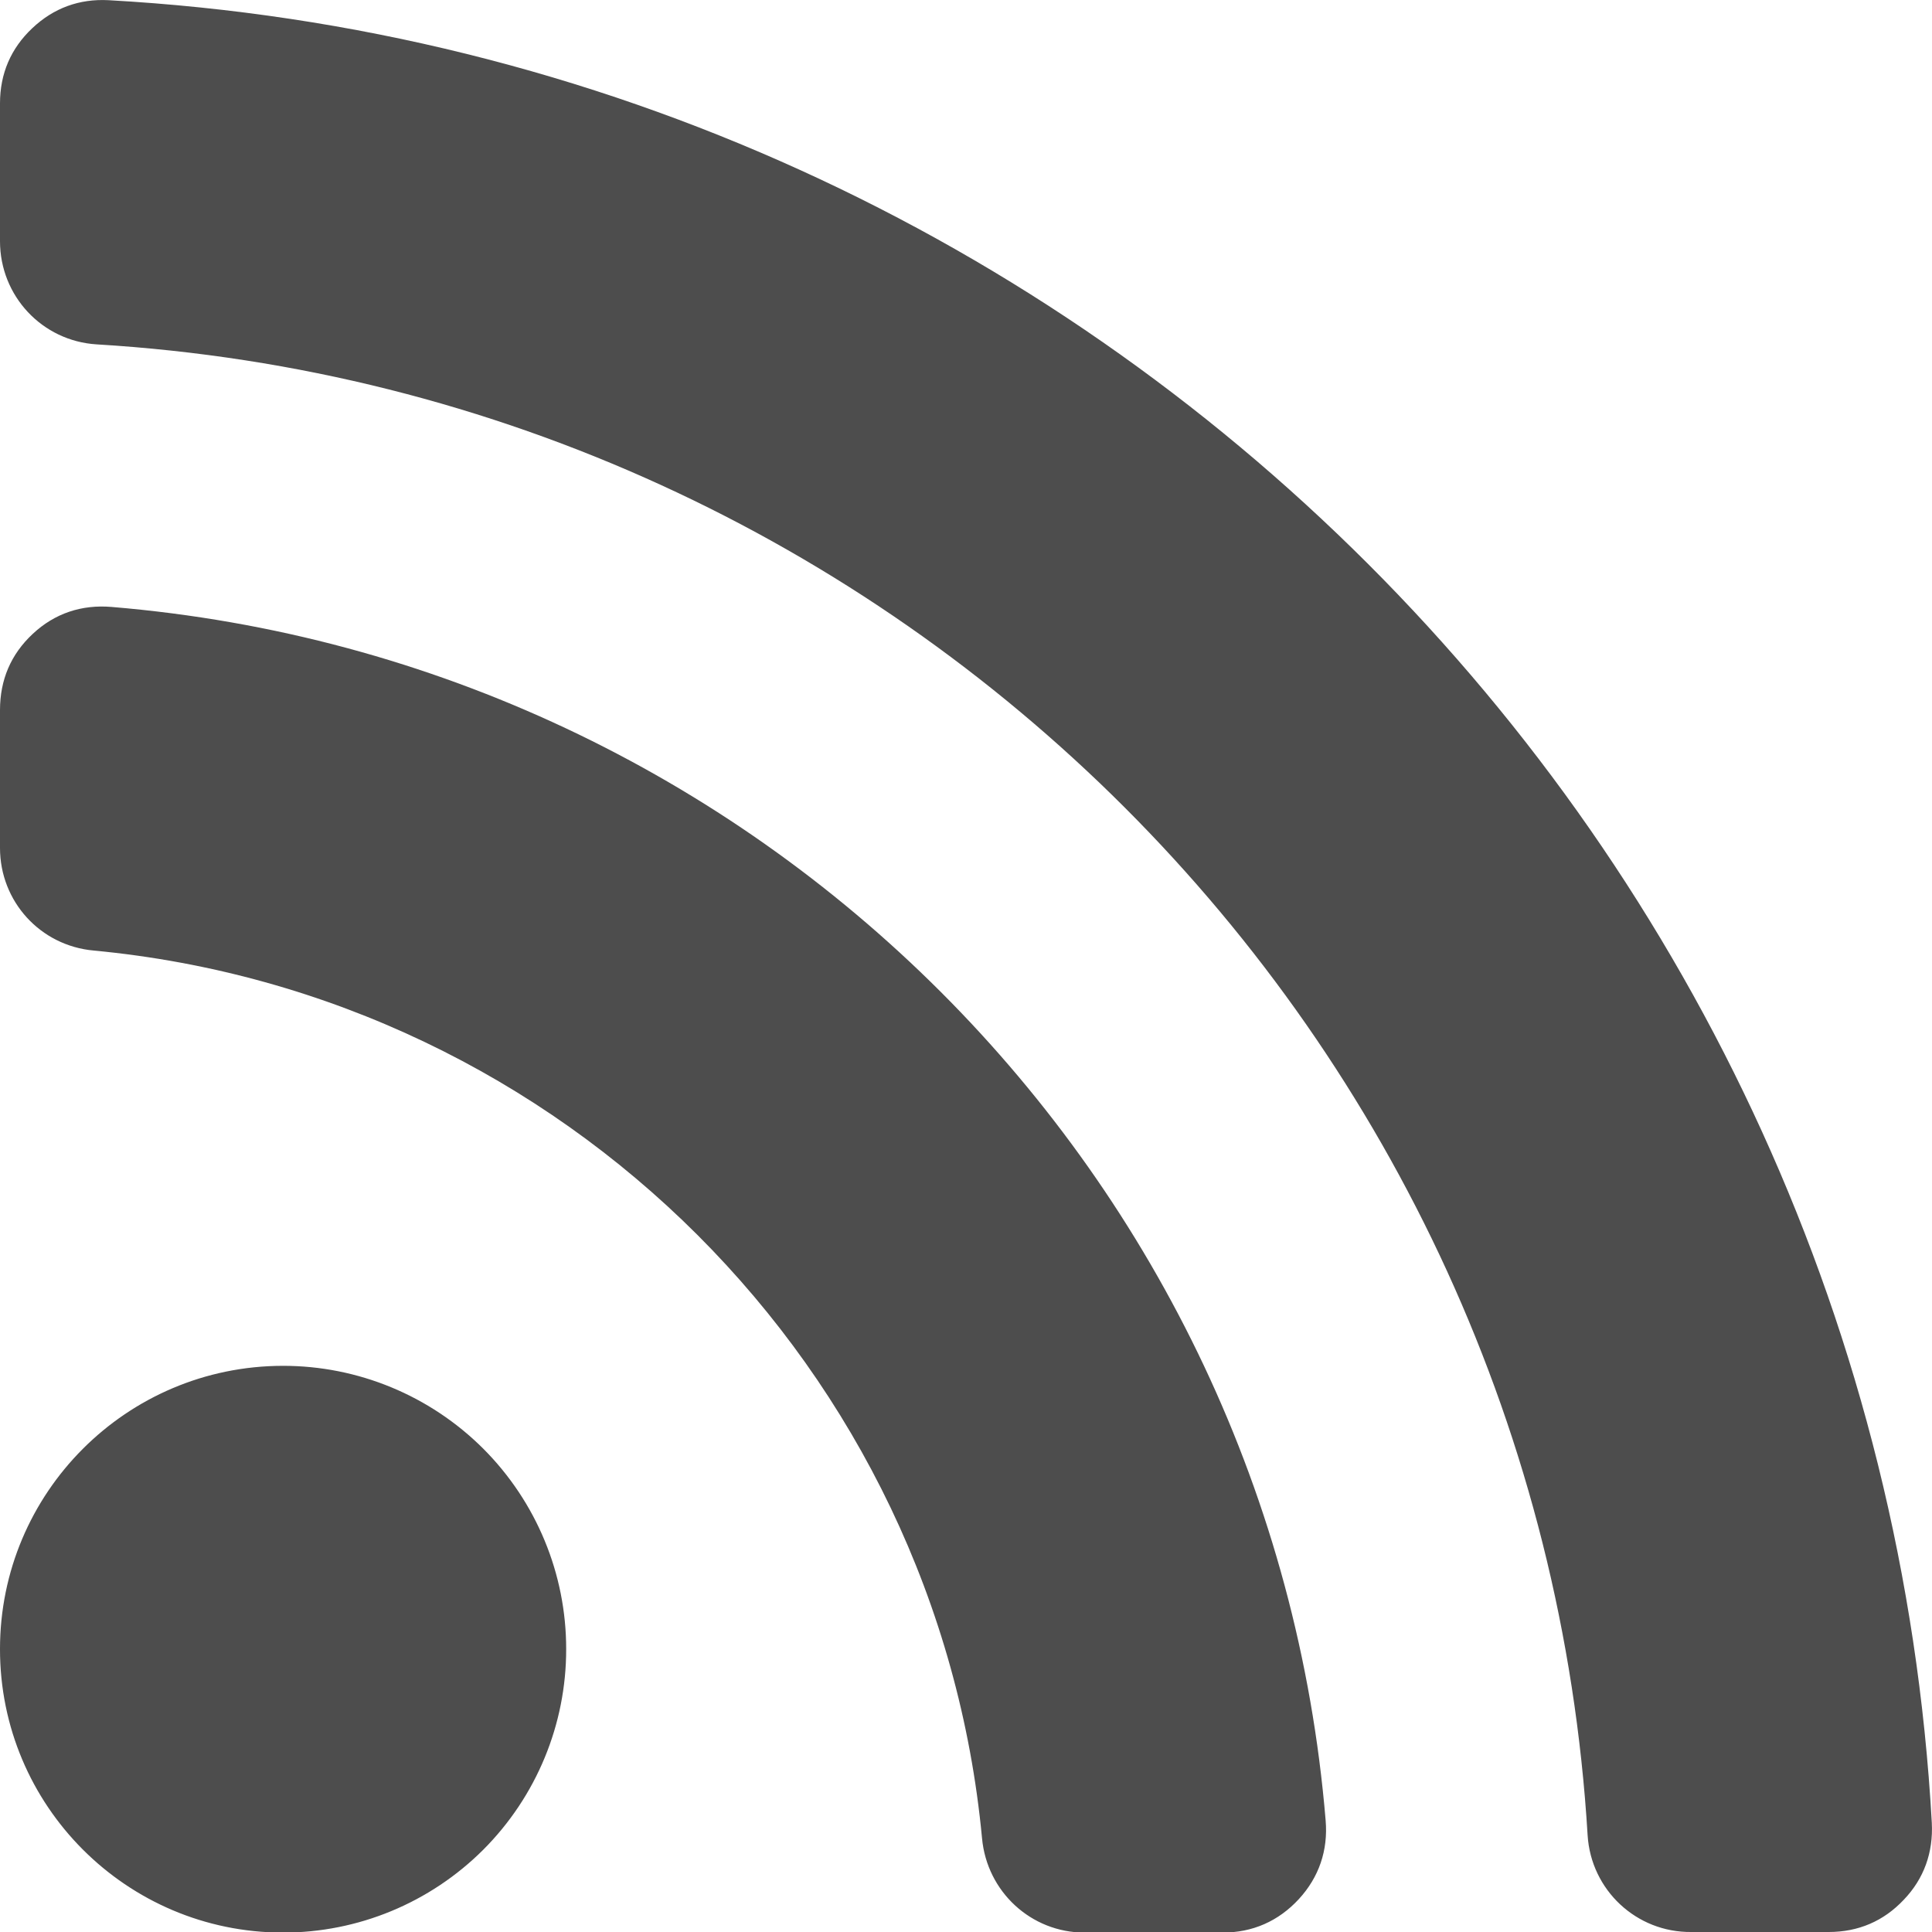
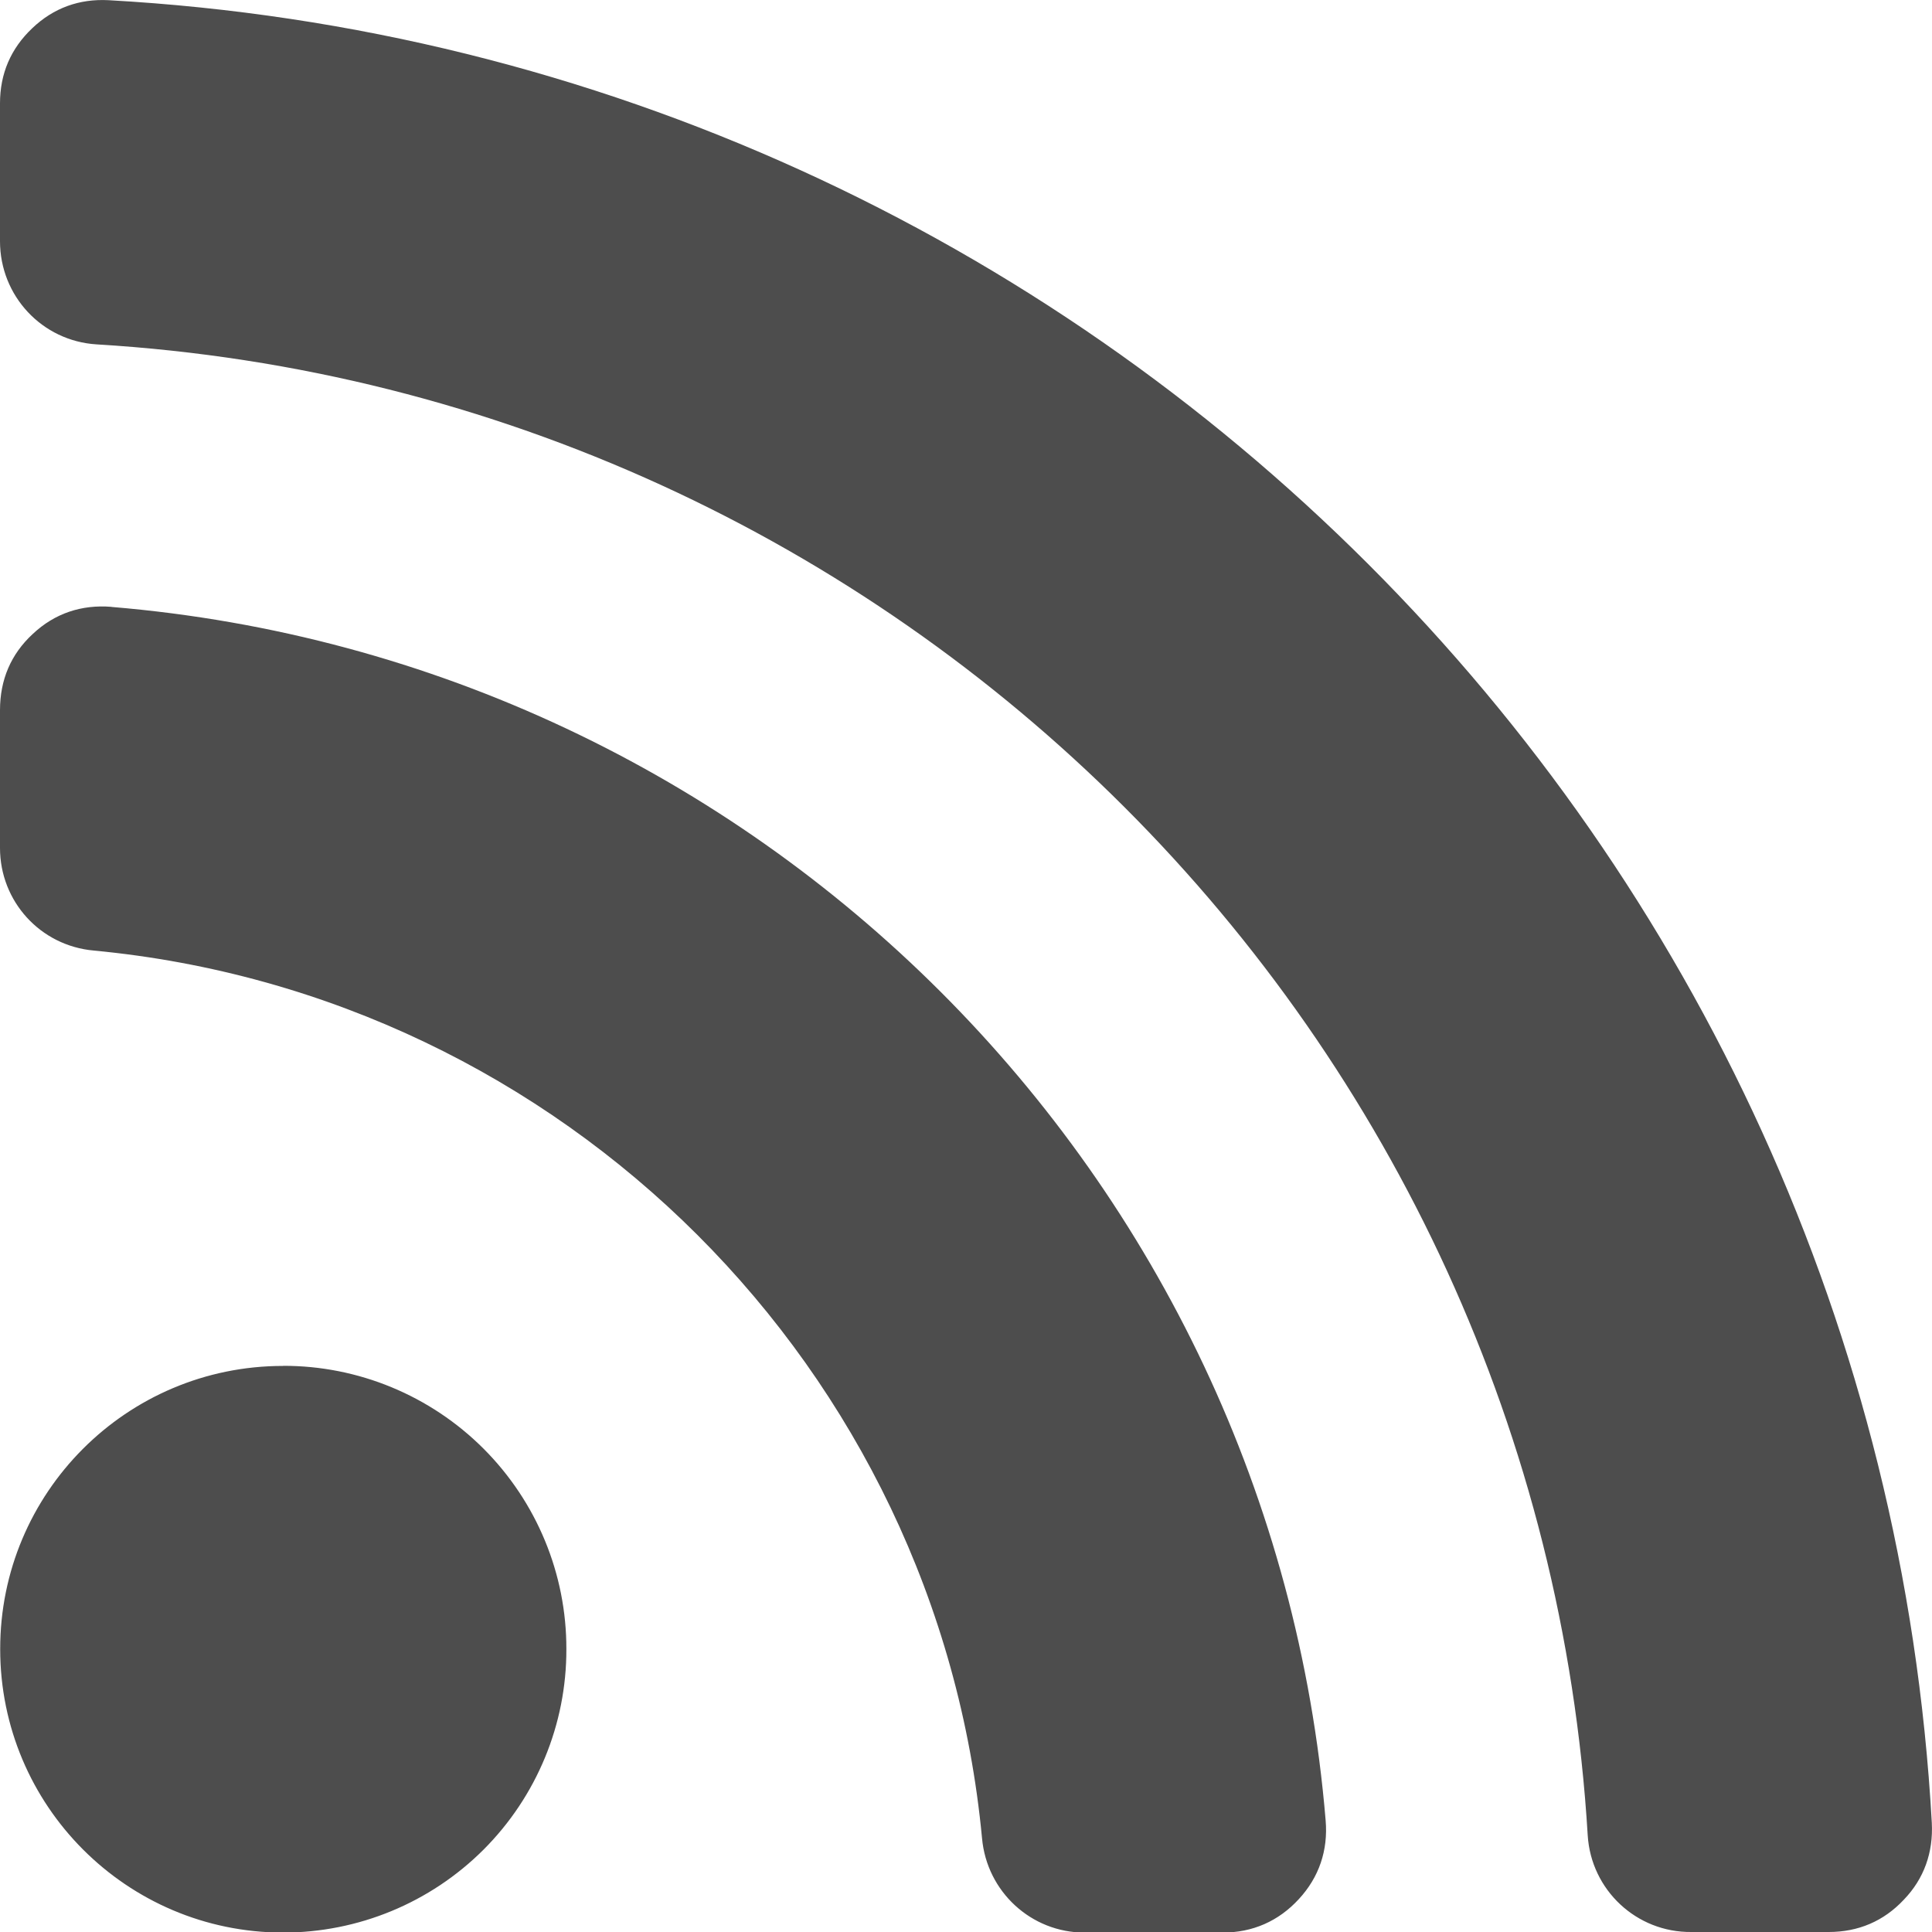
- <svg xmlns="http://www.w3.org/2000/svg" width="20px" height="20px" viewBox="0 0 20 20" version="1.1">
-   <defs />
-   <g id="Page-1" stroke="none" stroke-width="1" fill="none" fill-rule="evenodd">
-     <g id="rss" fill="#4D4D4D">
-       <path d="M1.124,0.002 C0.821,-0.014 0.555,0.083 0.334,0.292 C0.112,0.501 9.49206264e-07,0.763 9.49206264e-07,1.07 L9.49206264e-07,2.497 C9.49206264e-07,3.063 0.435,3.53 1.001,3.565 C9.298,4.065 15.935,10.702 16.435,18.999 C16.47,19.565 16.94,20.006 17.509,20 L18.93,20 C19.237,20 19.499,19.888 19.708,19.666 C19.917,19.448 20.014,19.176 19.998,18.87 C19.432,8.706 11.29,0.568 1.124,0.002 L1.124,0.002 Z M1.155,6.283 C0.845,6.257 0.567,6.349 0.34,6.561 C0.112,6.773 9.49206265e-07,7.038 9.49206265e-07,7.351 L9.49206265e-07,8.778 C9.49206265e-07,9.331 0.416,9.79 0.97,9.84 C5.833,10.299 9.707,14.167 10.166,19.03 C10.217,19.584 10.675,20.006 11.228,20.006 L12.655,20.006 C12.968,20.006 13.234,19.888 13.445,19.66 C13.654,19.433 13.749,19.155 13.723,18.845 C13.167,12.163 7.84,6.839 1.155,6.283 L1.155,6.283 Z M2.928,14.139 C1.309,14.141 -0.001,15.454 9.49206265e-07,17.072 C-0.001,18.691 1.309,20.004 2.928,20.006 C3.706,20.007 4.452,19.698 5.003,19.148 C5.553,18.597 5.862,17.851 5.861,17.072 C5.862,16.294 5.553,15.548 5.003,14.997 C4.452,14.447 3.706,14.138 2.928,14.139 L2.928,14.139 Z" id="Shape" />
-     </g>
-   </g>
+ <svg xmlns="http://www.w3.org/2000/svg" width="20" height="20" viewBox="0 0 20 20">
+   <path d="M1.124.002c-.303-.016-.57.08-.79.29C.112.502 0 .762 0 1.07v1.427c0 .566.435 1.033 1 1.068C9.3 4.065 15.936 10.702 16.436 19c.035.565.505 1.006 1.074 1h1.42c.307 0 .57-.112.778-.334.21-.218.306-.49.29-.796C19.432 8.706 11.29.568 1.124.002zm.03 6.28c-.31-.025-.587.067-.814.28-.228.21-.34.476-.34.79v1.426C0 9.33.416 9.79.97 9.84c4.863.46 8.737 4.327 9.196 9.19.05.554.51.976 1.062.976h1.427c.313 0 .58-.118.79-.346.21-.227.304-.505.278-.815C13.167 12.163 7.84 6.84 1.155 6.283zM2.93 14.14c-1.62 0-2.93 1.314-2.928 2.932 0 1.62 1.31 2.932 2.928 2.934.778 0 1.524-.308 2.075-.858.55-.55.86-1.297.858-2.076.002-.778-.307-1.524-.857-2.075-.55-.55-1.297-.86-2.075-.858z" fill="#4D4D4D" fill-rule="evenodd" />
</svg>
